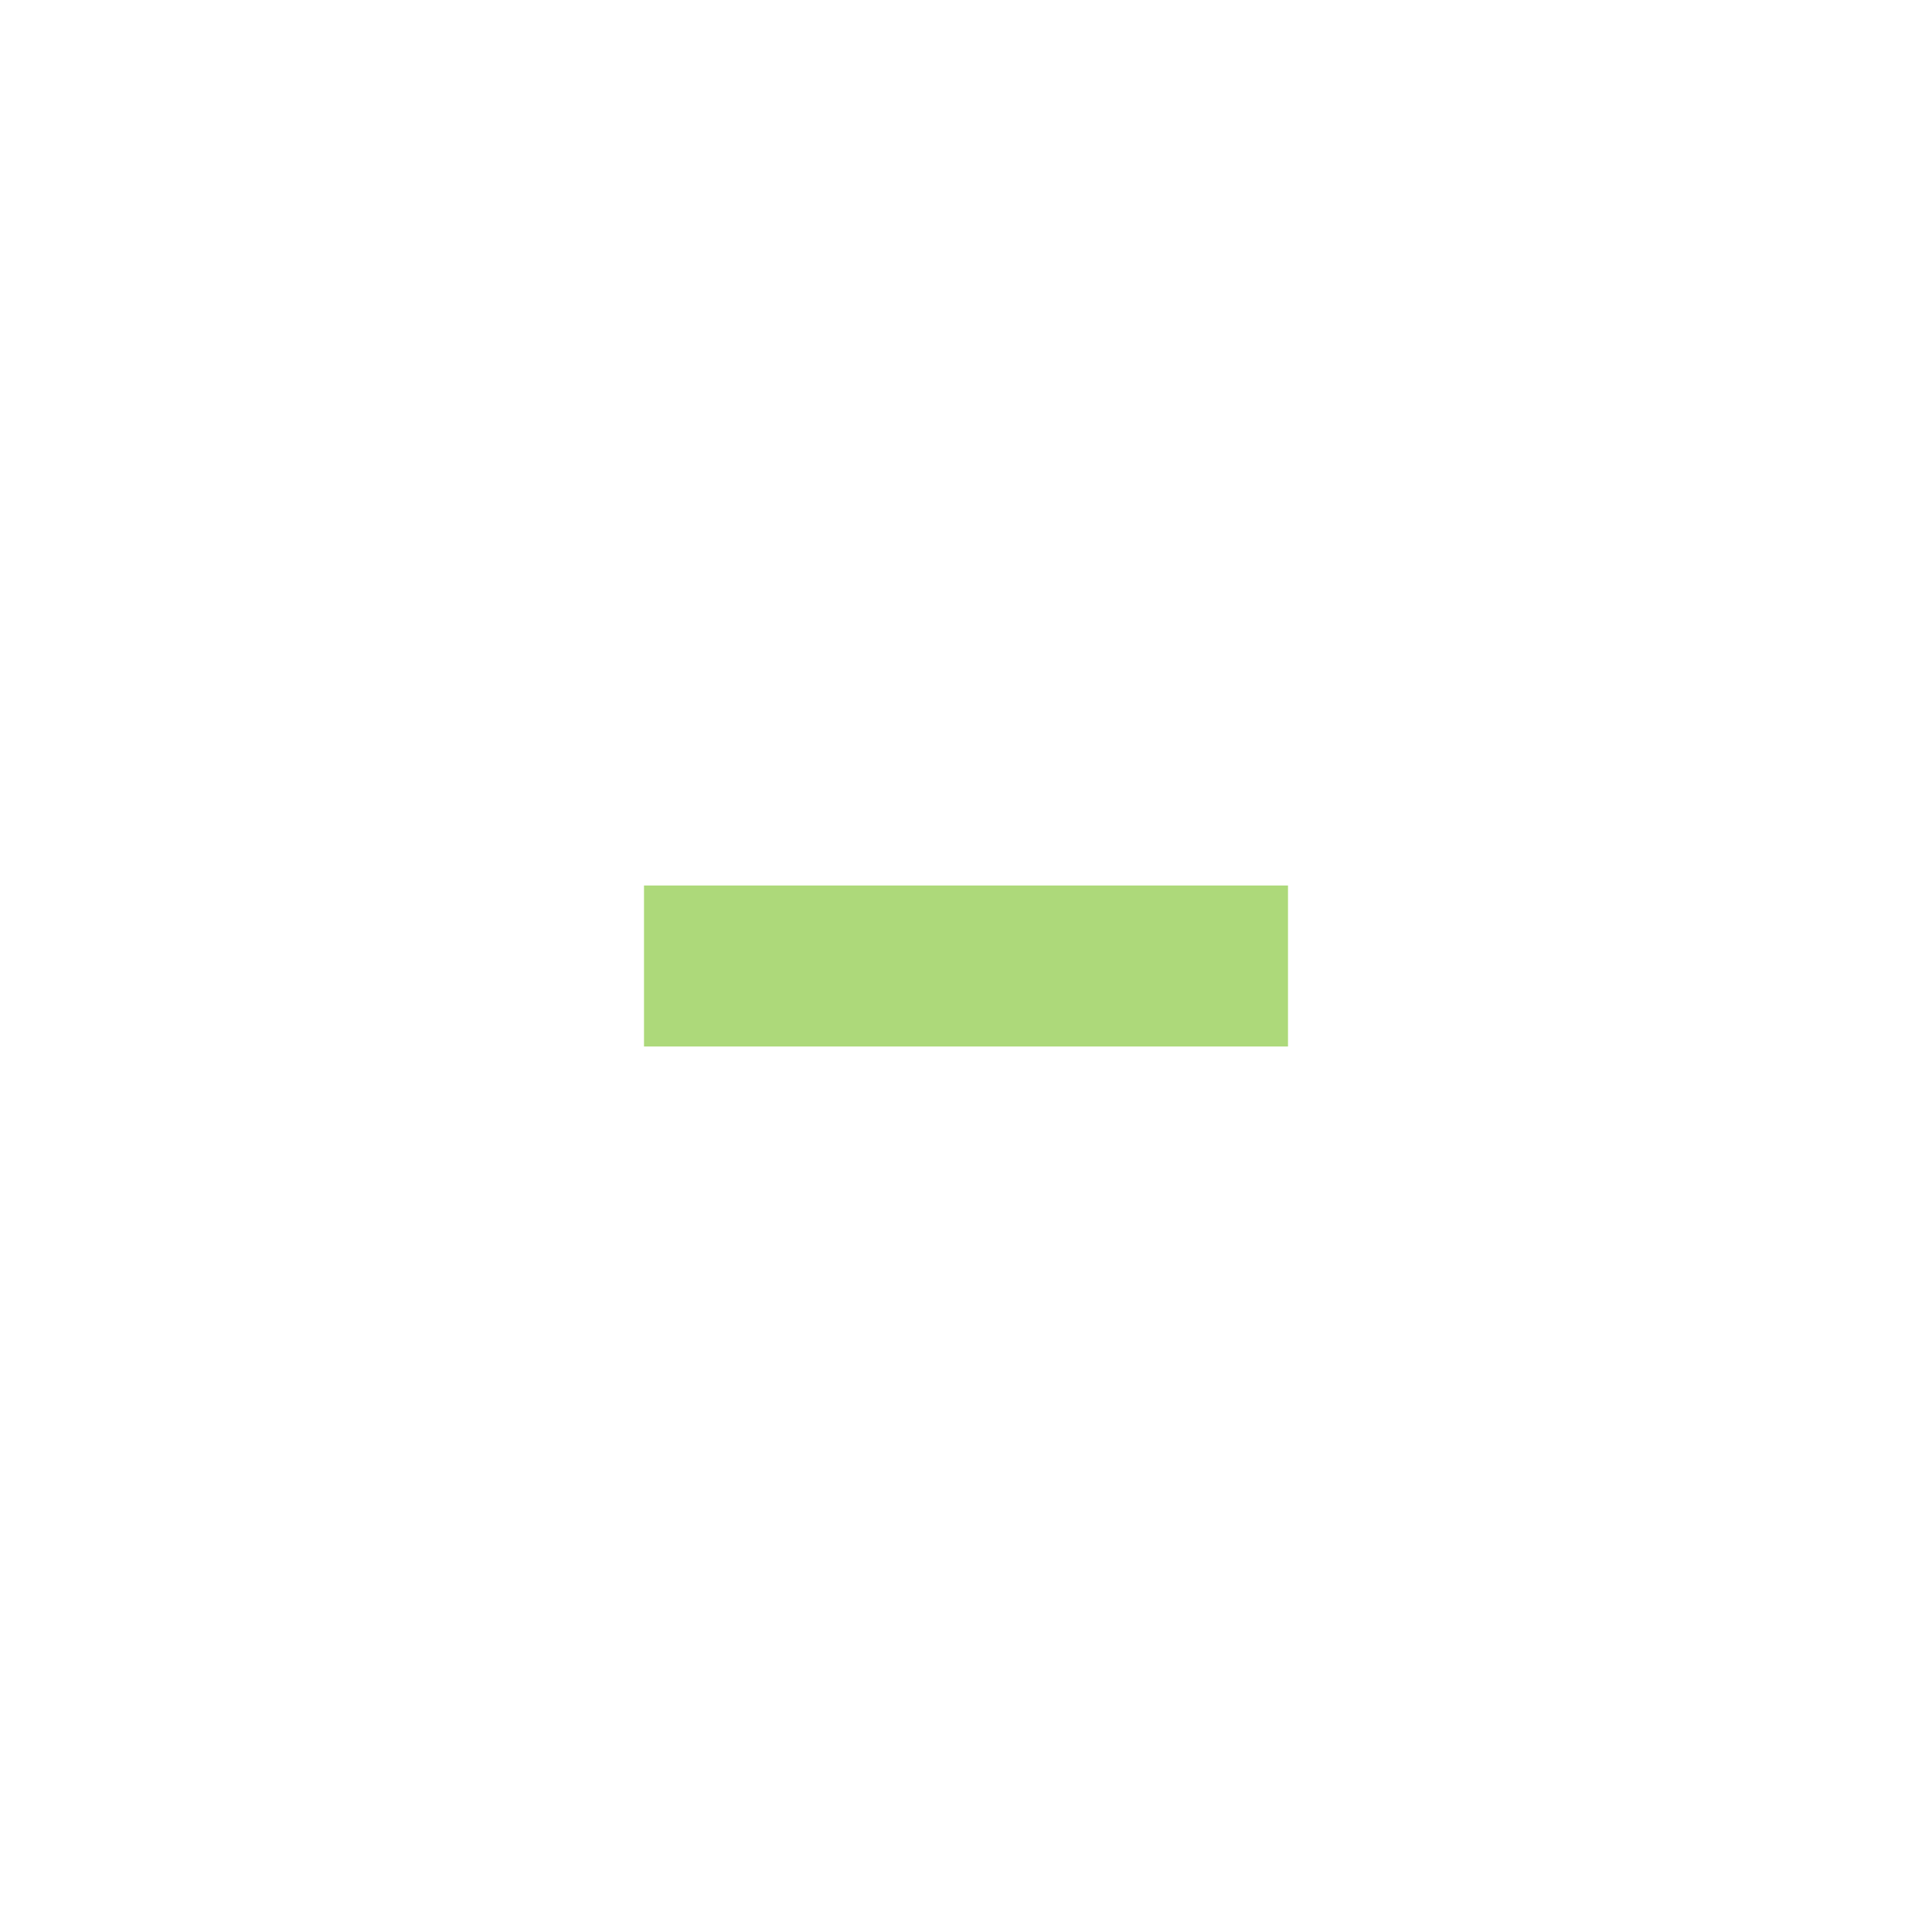
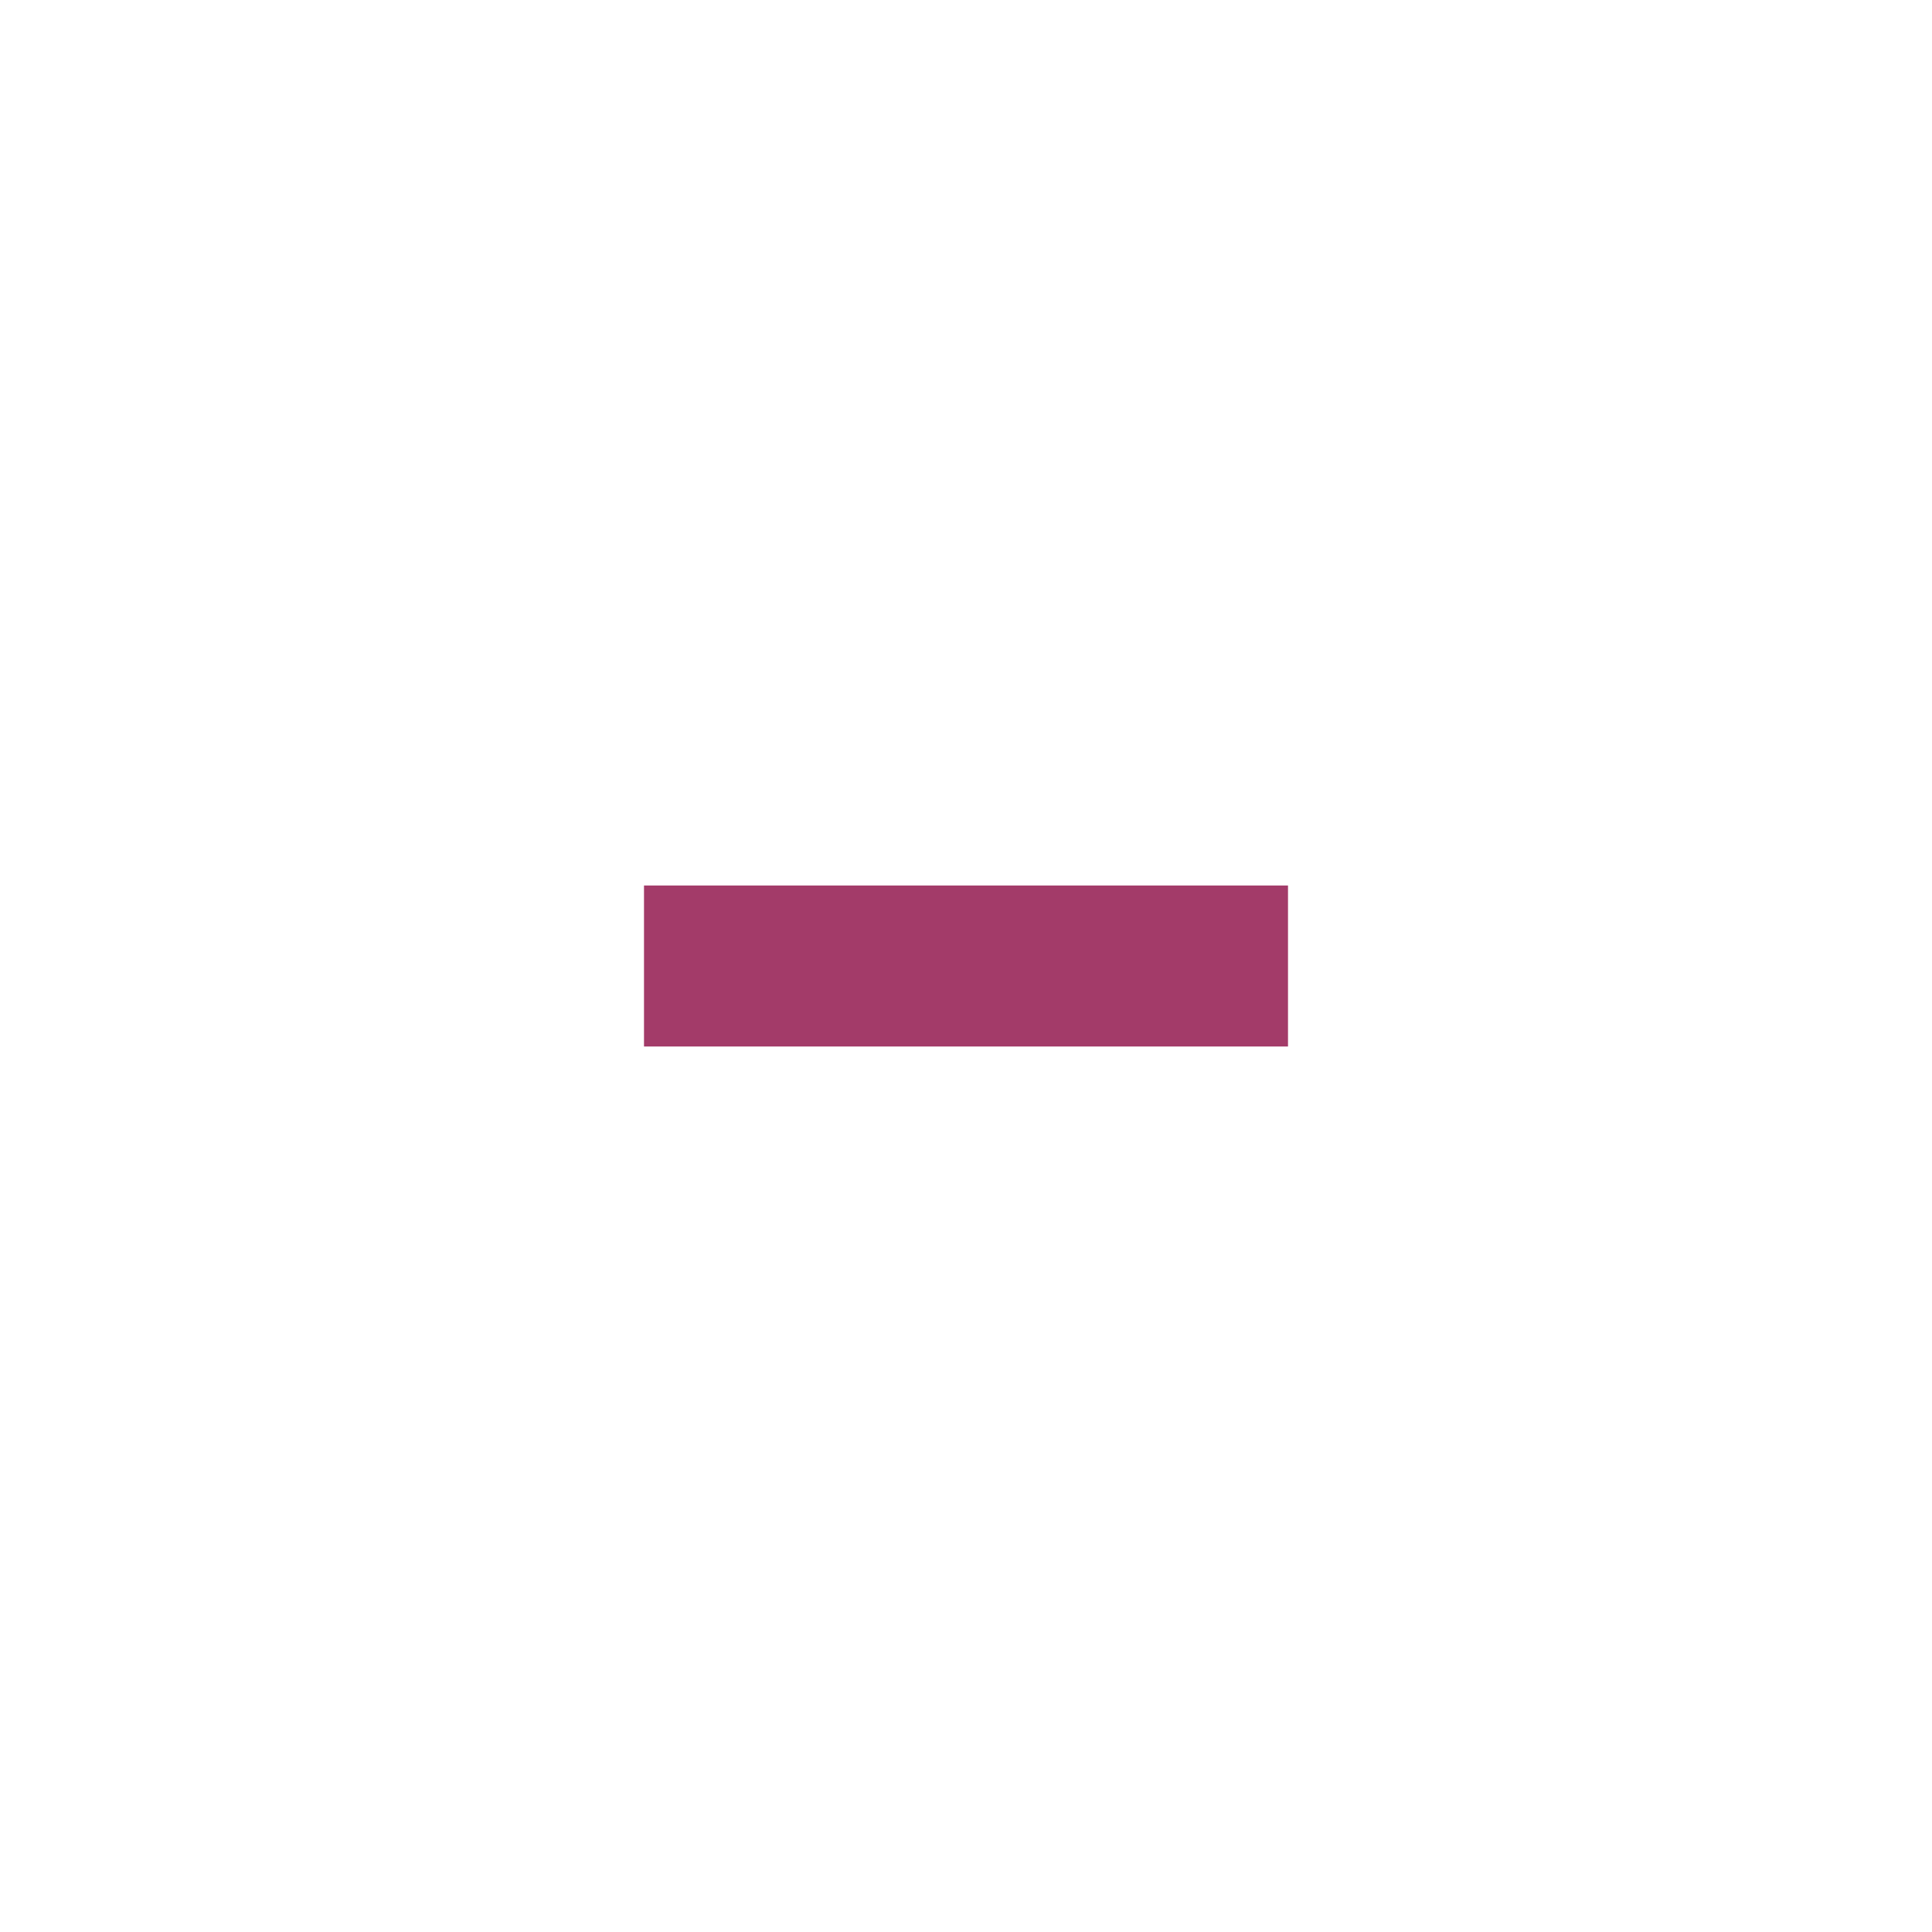
<svg xmlns="http://www.w3.org/2000/svg" version="1.1" x="0px" y="0px" width="24px" height="24px" viewBox="0 0 24 24" xml:space="preserve">
-   <rect x="8" y="11" fill="#add97a" width="8" height="2" />
+   <rect x="8" y="11" fill="#a33b69" width="8" height="2" />
</svg>
